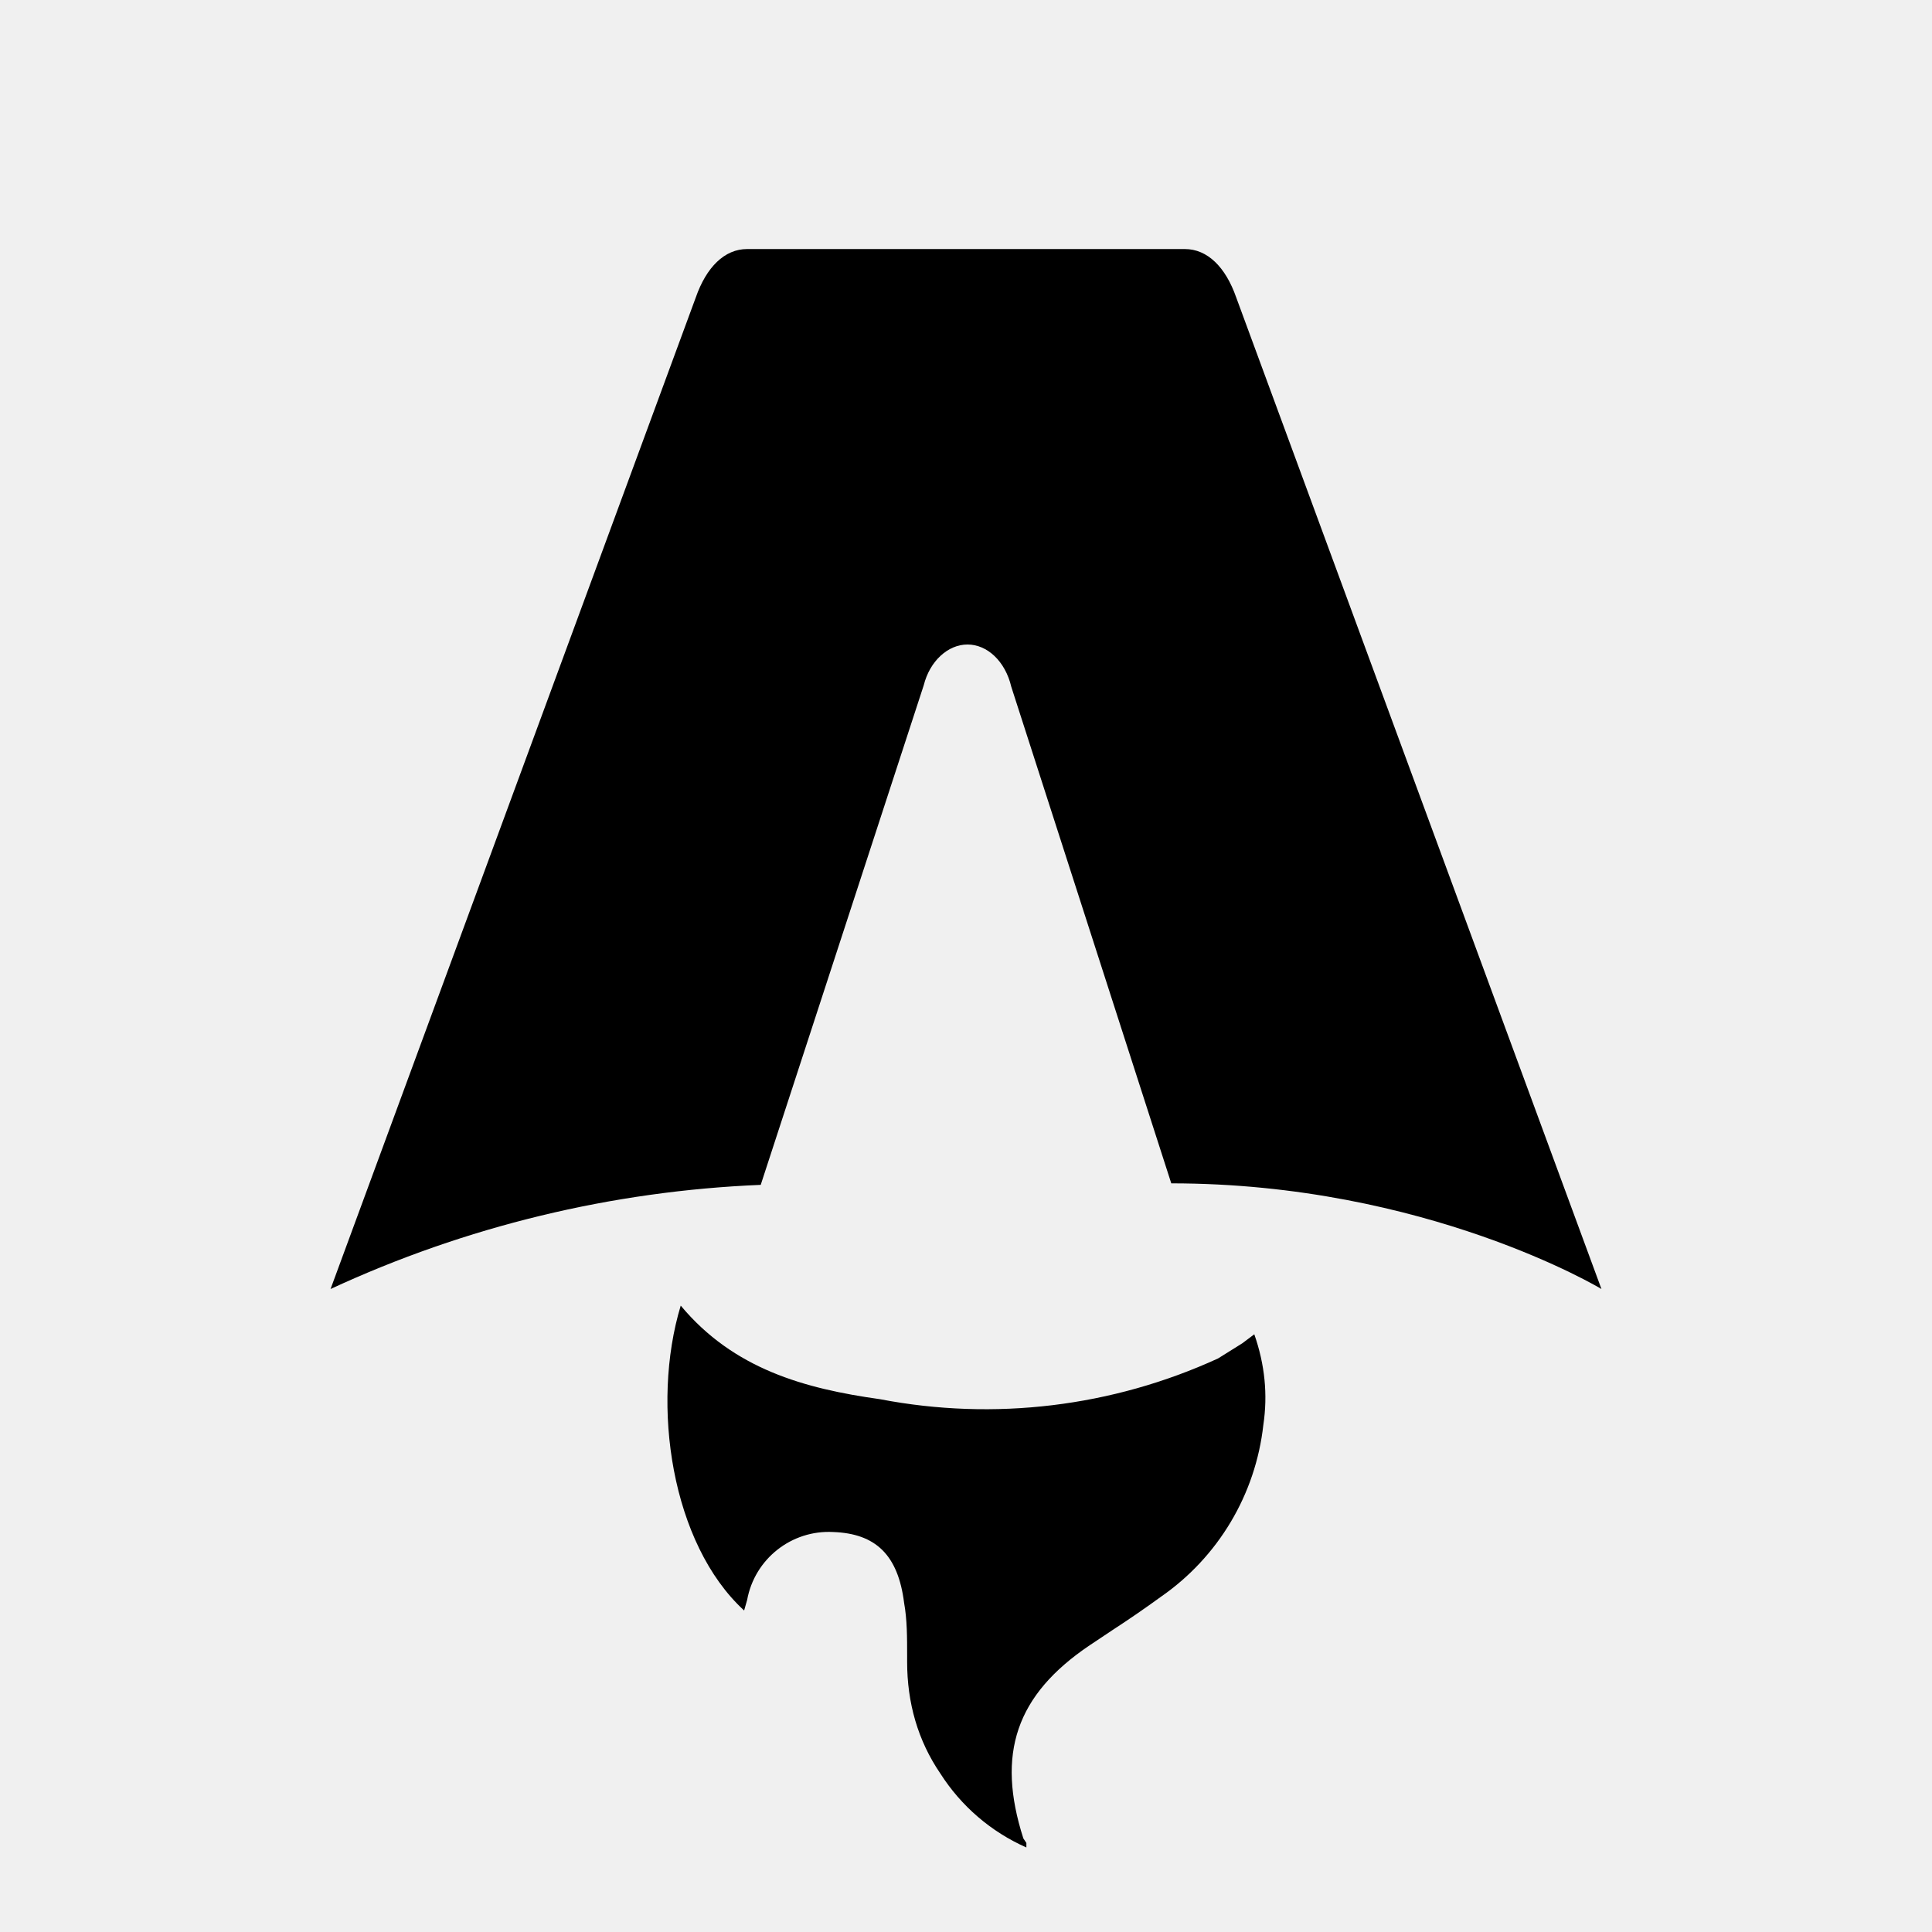
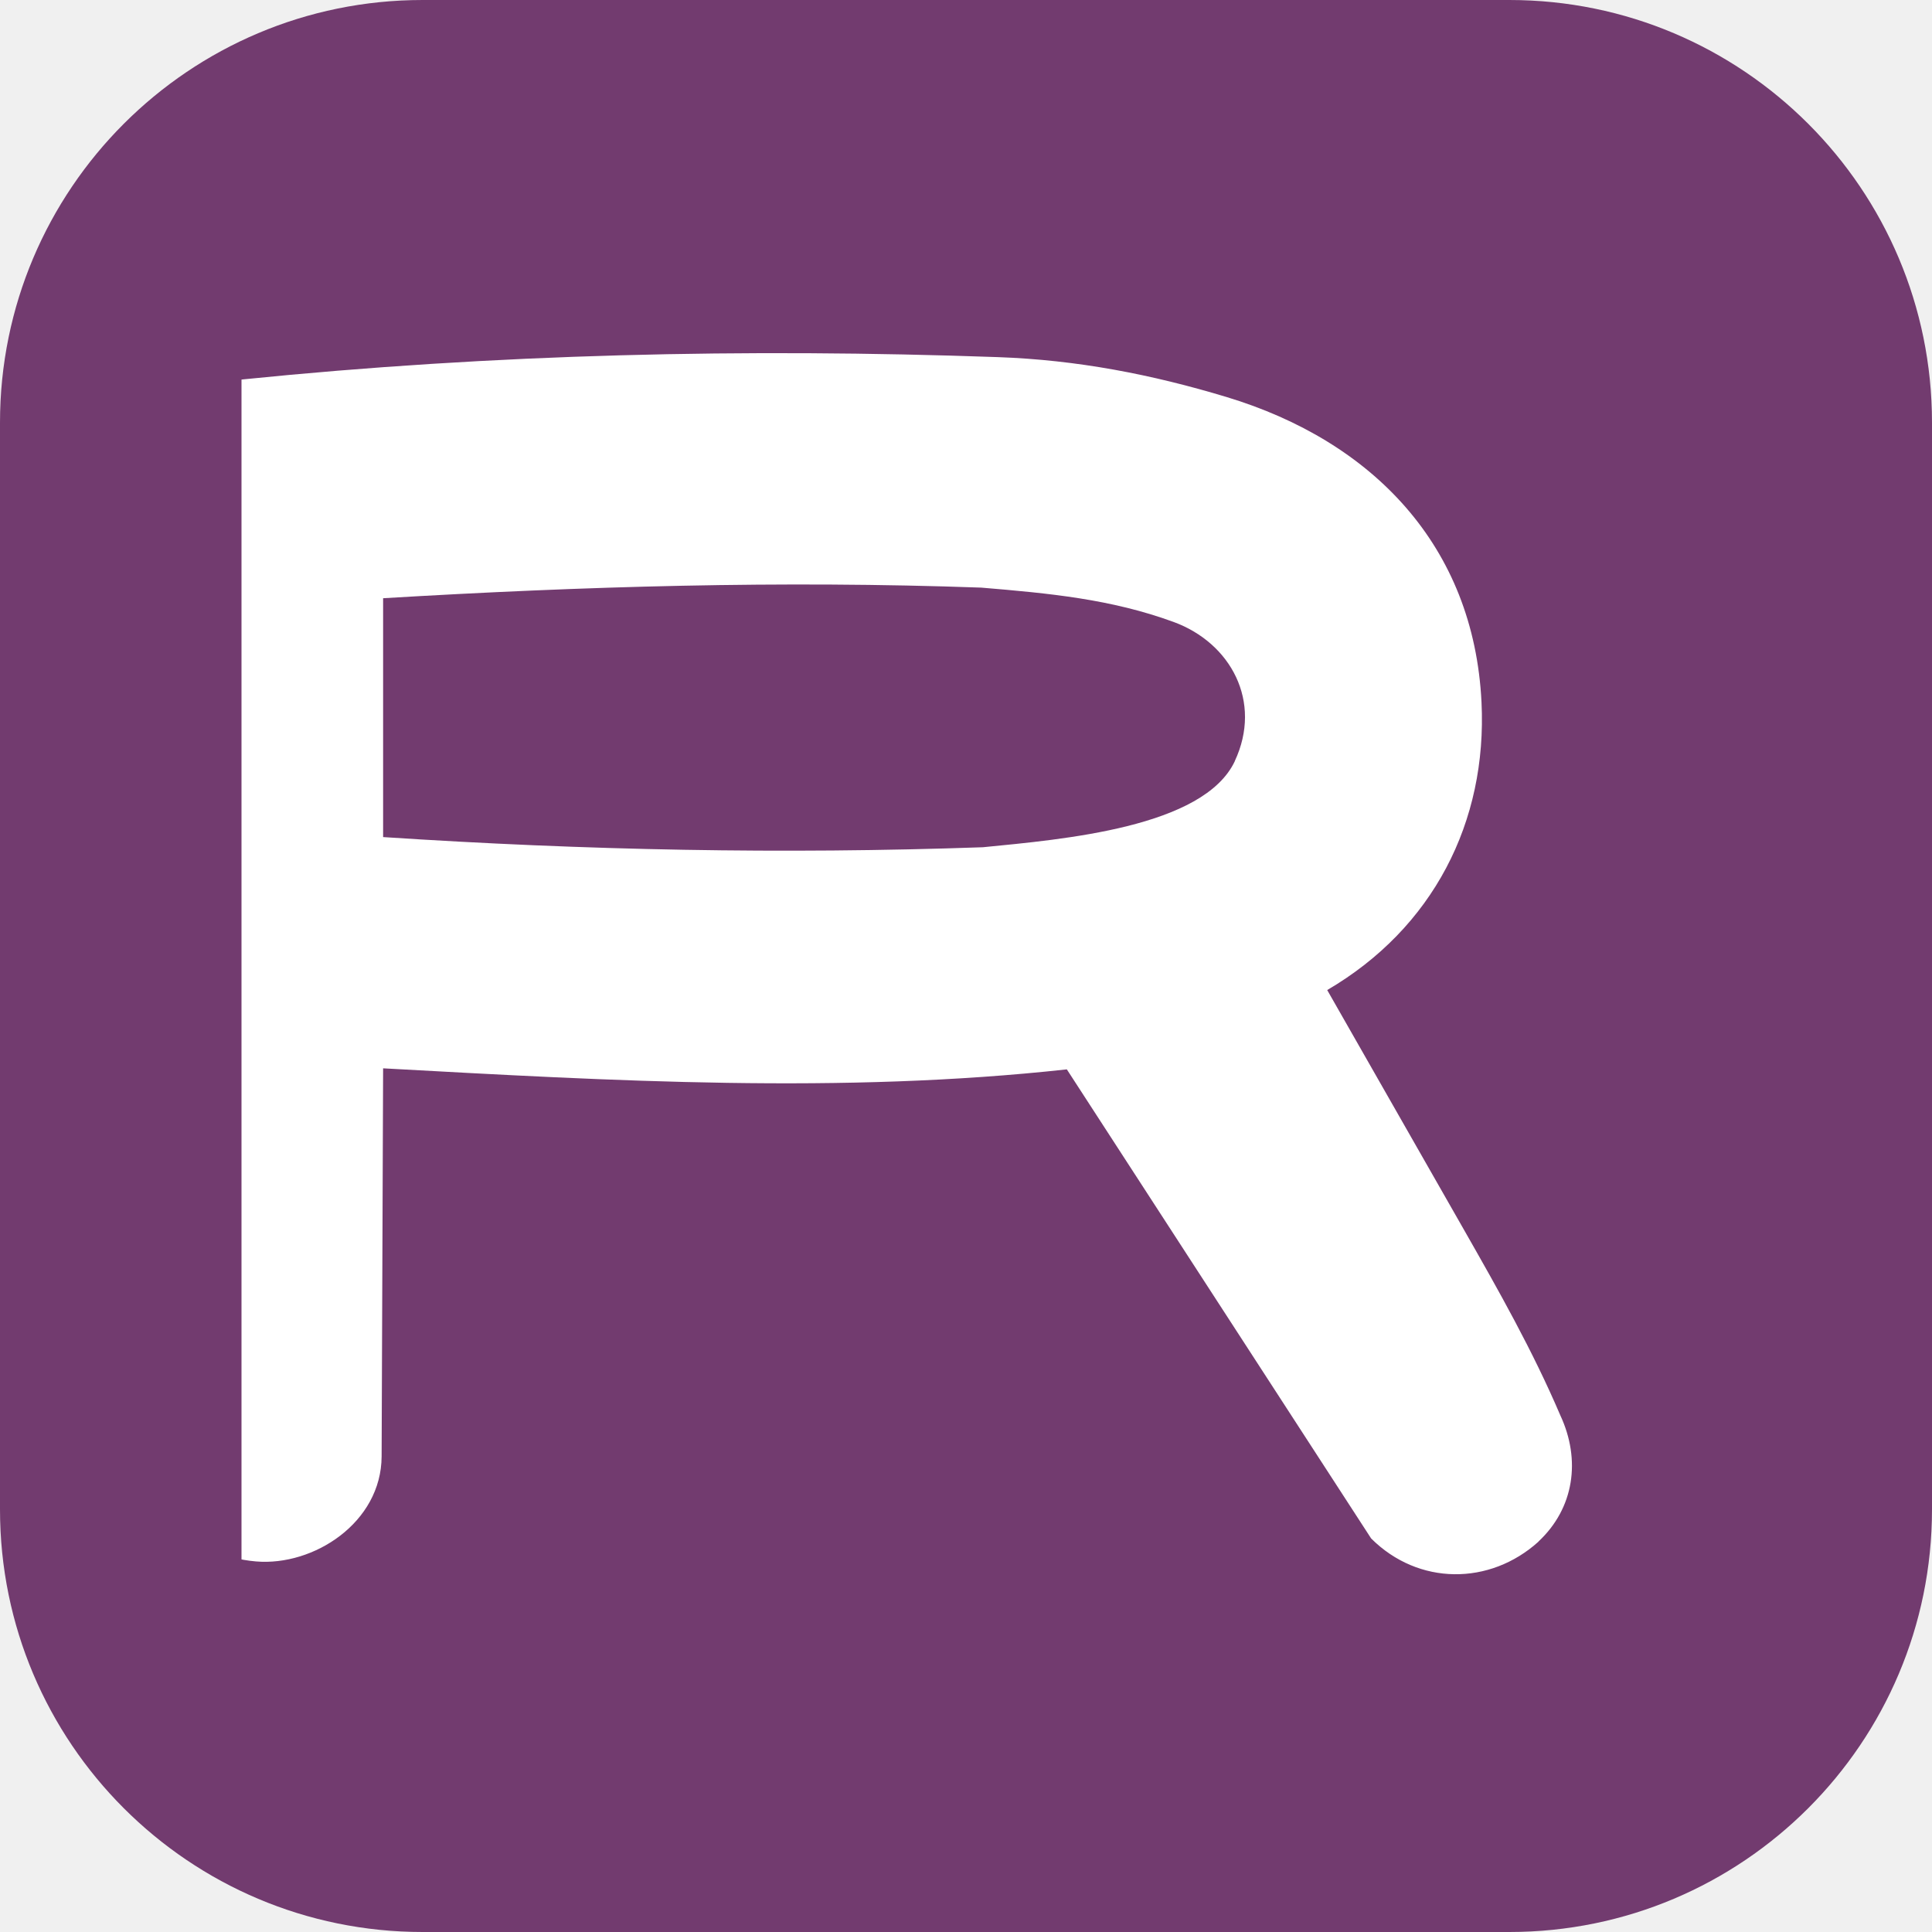
- <svg xmlns="http://www.w3.org/2000/svg" fill="none" viewBox="0 0 128 128">
-   <path d="M50.4 78.5a75.1 75.1 0 0 0-28.5 6.9l24.2-65.7c.7-2 1.9-3.2 3.4-3.2h29c1.5 0 2.7 1.2 3.4 3.2l24.2 65.7s-11.6-7-28.5-7L67 45.5c-.4-1.7-1.6-2.8-2.9-2.8-1.3 0-2.5 1.1-2.9 2.7L50.4 78.5Zm-1.1 28.2Zm-4.2-20.2c-2 6.6-.6 15.8 4.2 20.2a17.5 17.5 0 0 1 .2-.7 5.5 5.5 0 0 1 5.7-4.5c2.8.1 4.3 1.5 4.7 4.7.2 1.1.2 2.3.2 3.5v.4c0 2.7.7 5.2 2.2 7.4a13 13 0 0 0 5.7 4.9v-.3l-.2-.3c-1.8-5.6-.5-9.5 4.4-12.8l1.5-1a73 73 0 0 0 3.2-2.2 16 16 0 0 0 6.8-11.4c.3-2 .1-4-.6-6l-.8.6-1.6 1a37 37 0 0 1-22.4 2.7c-5-.7-9.7-2-13.2-6.2Z" />
-   <style>
-         path { fill: #000; }
-         @media (prefers-color-scheme: dark) {
-             path { fill: #FFF; }
-         }
-     </style>
+ <svg xmlns="http://www.w3.org/2000/svg" viewBox="0 0 64 64">
+   <rect width="64" height="64" rx="14" fill="#723b6f" />
+   <svg x="8" y="7" width="48" height="50" viewBox="7 0 97 84" preserveAspectRatio="xMidYMid meet">
+     <path fill="#fff" d="M93.83,80.53c-3.26,2.95-8.05,2.95-11.21-.21l-20.37-31.4c-15.05,1.65-30.33.78-45.77-.07l-.1,25.98c-.02,4.43-4.55,7.36-8.41,7.03-4.48-.38-7.47-3.79-7.47-8.32V10.78c0-3.77,2.58-7.65,6.61-8.05C23.96,1.02,40.72.64,57.63,1.24c5.33.19,10.31,1.16,15.31,2.67,9.79,2.96,16.56,9.97,17.07,20.44.39,8.01-3.25,15.12-10.33,19.26l9.14,16.02c2.36,4.14,4.61,8.11,6.47,12.46,1.38,2.97.93,6.2-1.47,8.44ZM73.49,28.29c1.87-3.99-.27-7.92-4.09-9.32-4.18-1.53-8.31-1.92-12.88-2.3-13.42-.48-26.65-.09-40.04.71v15.99c13.53.89,26.76,1.15,40.15.68,5.38-.53,14.78-1.32,16.87-5.77Z" />
+   </svg>
</svg>
